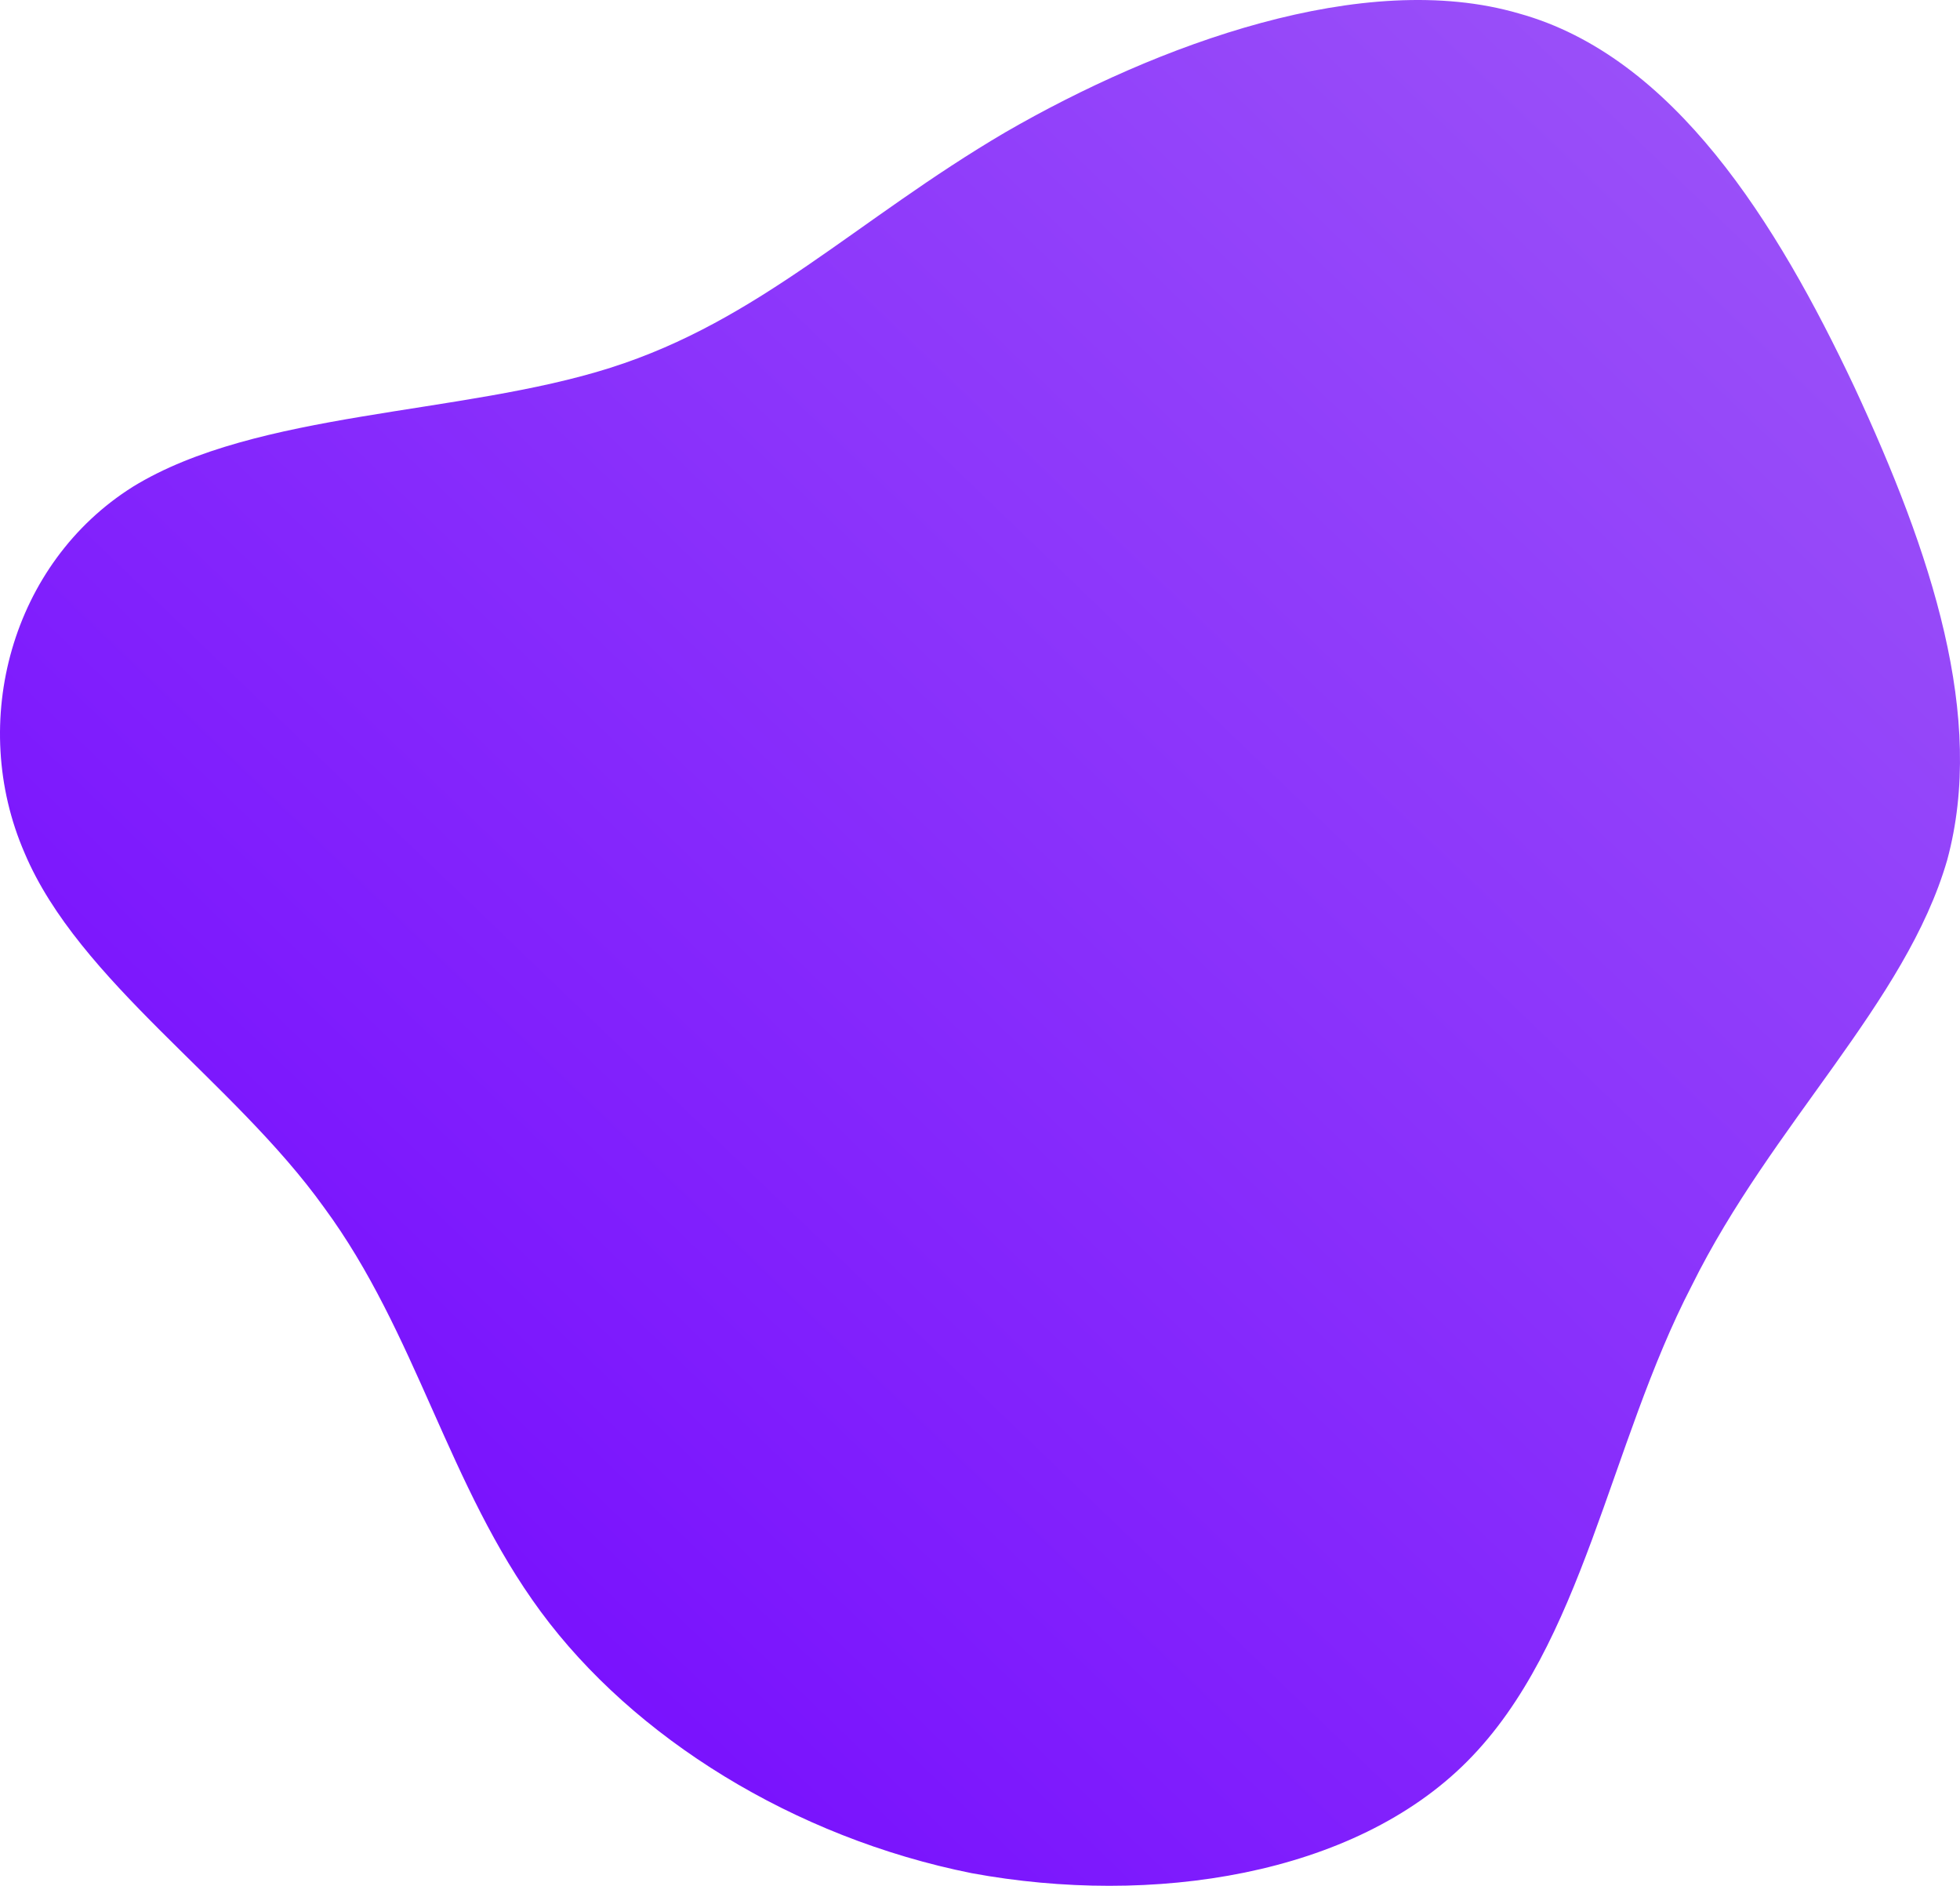
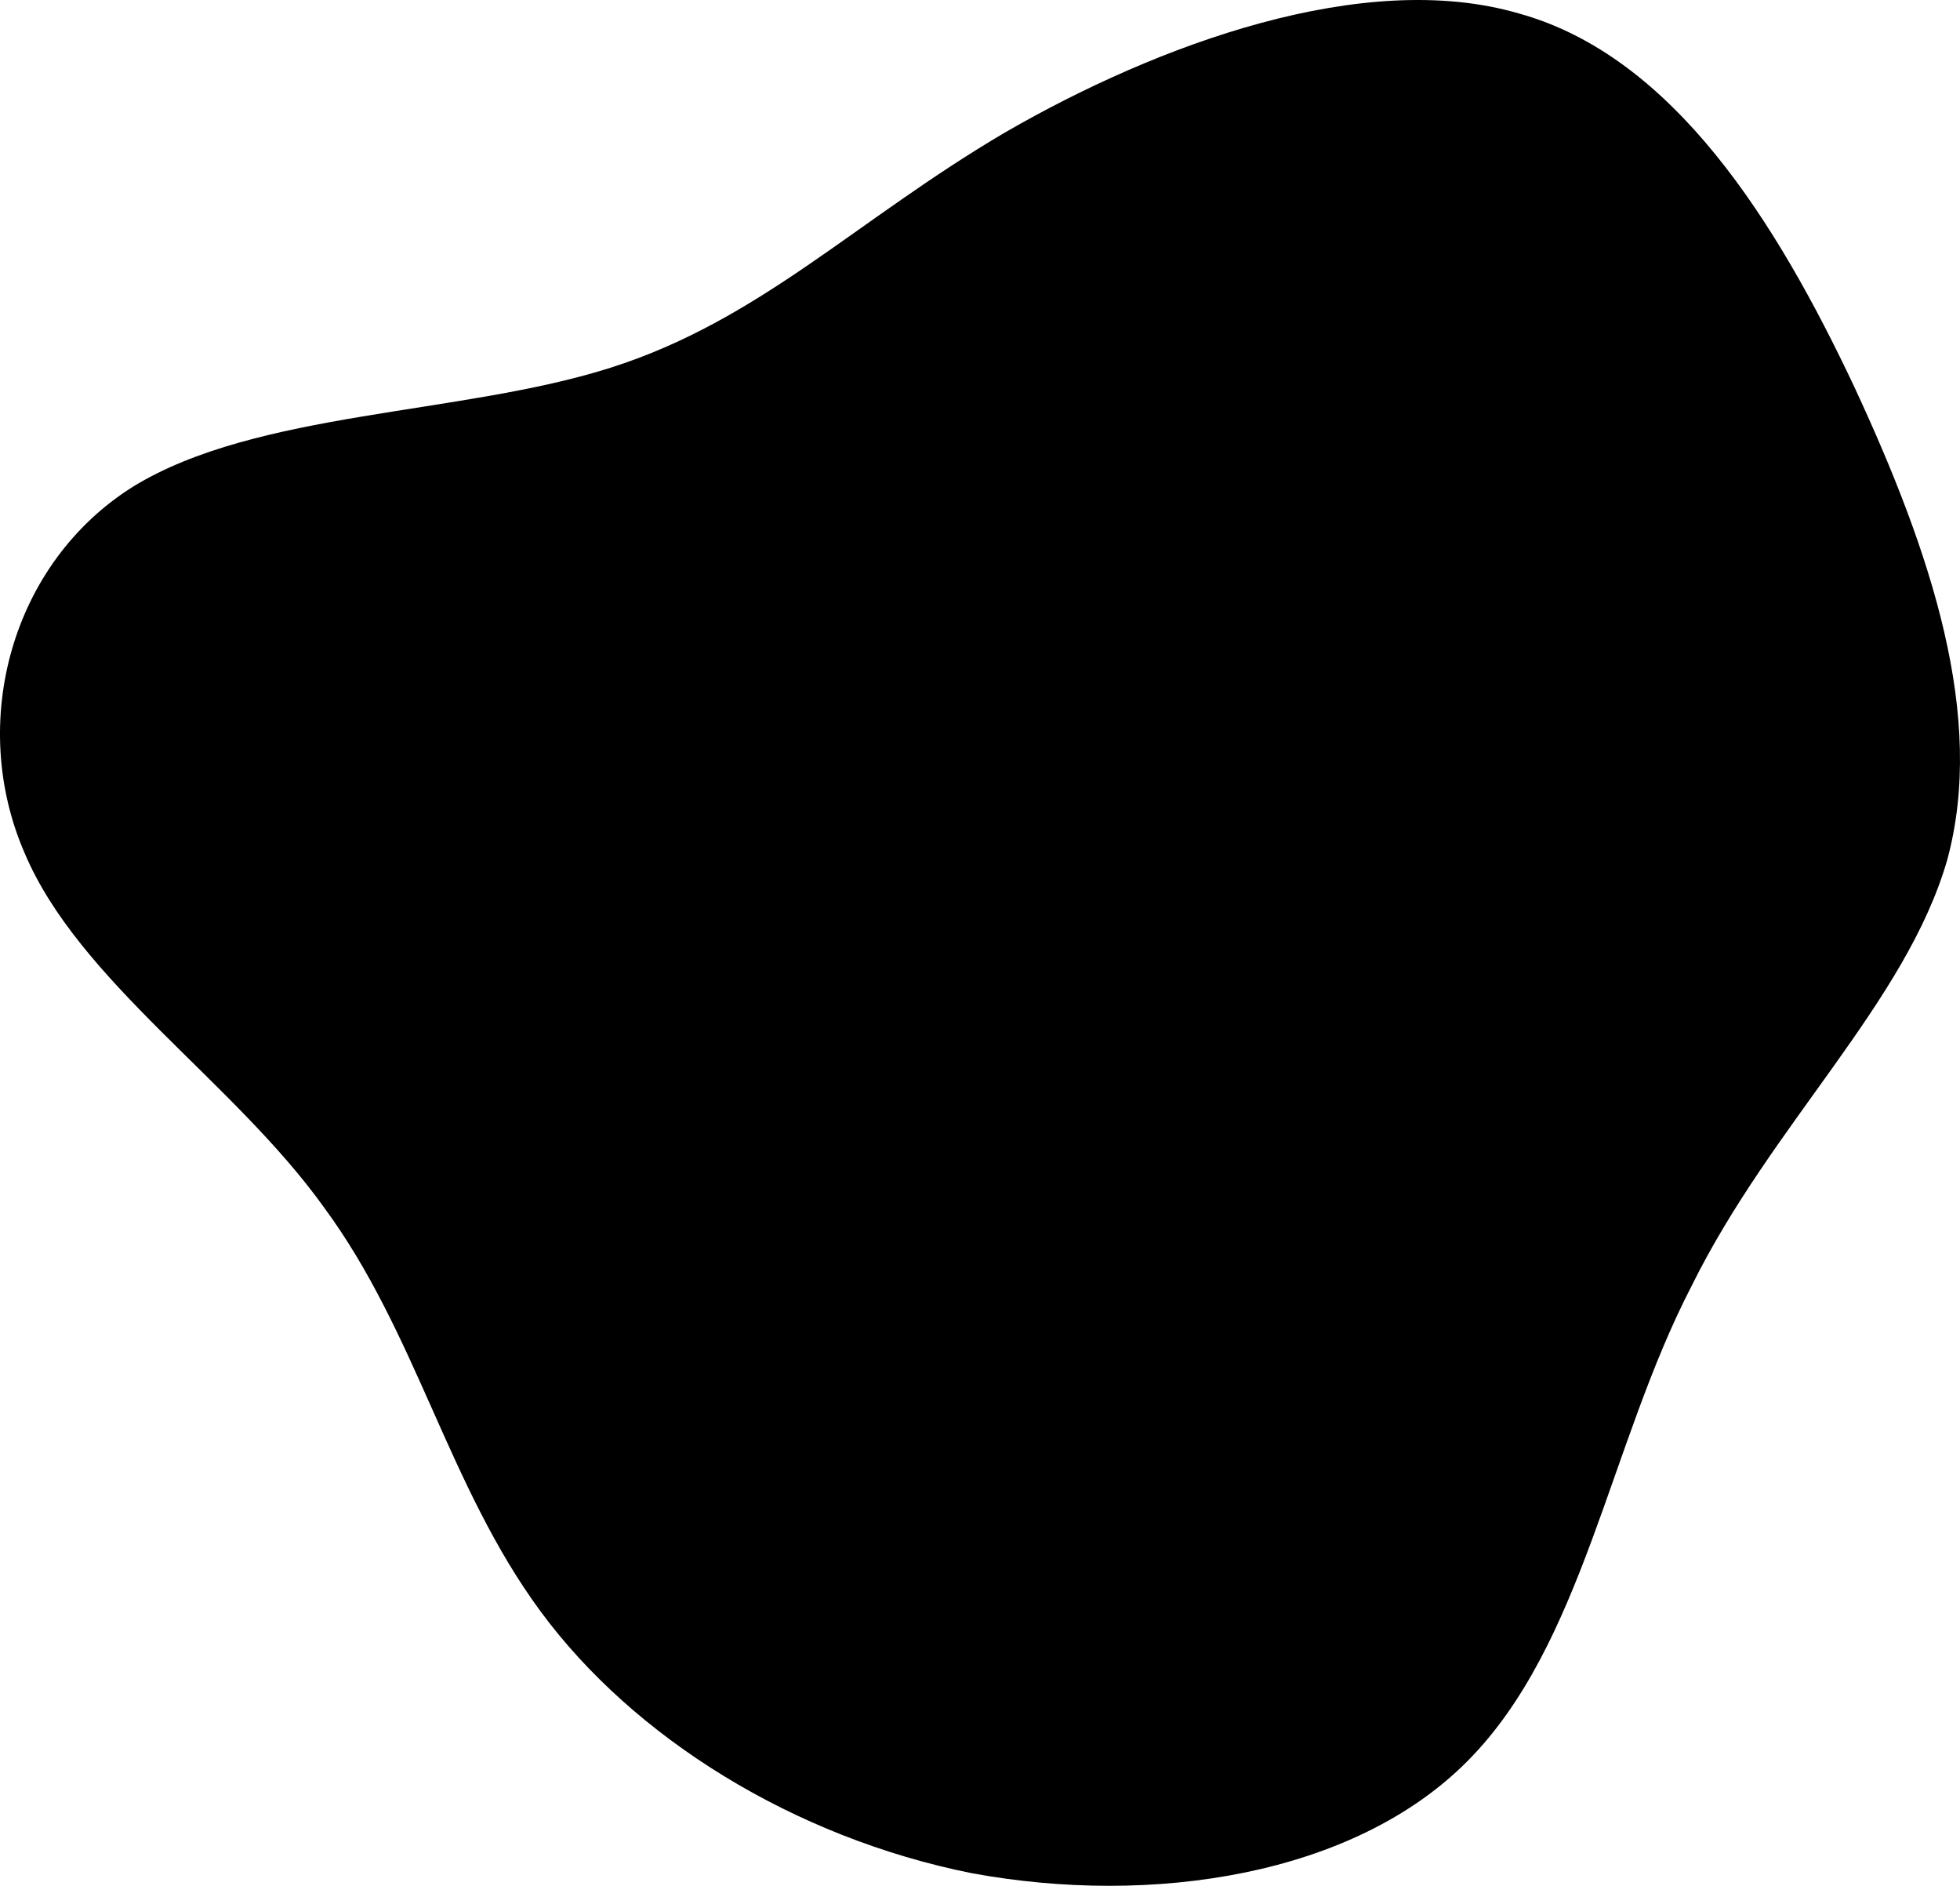
<svg xmlns="http://www.w3.org/2000/svg" width="315" height="303" viewBox="0 0 315 303" fill="none">
  <path d="M244.091 2.159C268.977 9.037 285.567 35.785 298.009 62.151C310.452 88.899 319.162 115.264 312.94 138.191C306.304 161.118 284.737 180.605 271.88 206.589C258.608 232.19 254.46 264.287 235.796 283.011C217.547 301.352 185.196 306.32 156.163 300.97C127.545 295.238 101.831 279.19 86.899 258.938C71.968 238.686 66.991 214.231 52.06 193.979C37.544 173.727 12.658 157.679 3.949 137.045C-5.176 116.028 1.875 90.427 21.368 78.2C41.276 65.972 74.042 66.736 98.098 59.094C122.154 51.452 137.499 35.403 161.555 21.265C186.026 7.127 219.206 -5.101 244.091 2.159Z" fill="url(#paint0_linear_6_40)" />
  <defs>
    <linearGradient id="paint0_linear_6_40" x1="0" y1="303" x2="302.772" y2="-11.763" gradientUnits="userSpaceOnUse">
-       <stop stop-color="#7000FF" />
-       <stop offset="1" stop-color="#9E58F8" />
+       <stop stopColor="#7000FF" />
+       <stop offset="1" stopColor="#9E58F8" />
    </linearGradient>
  </defs>
</svg>
